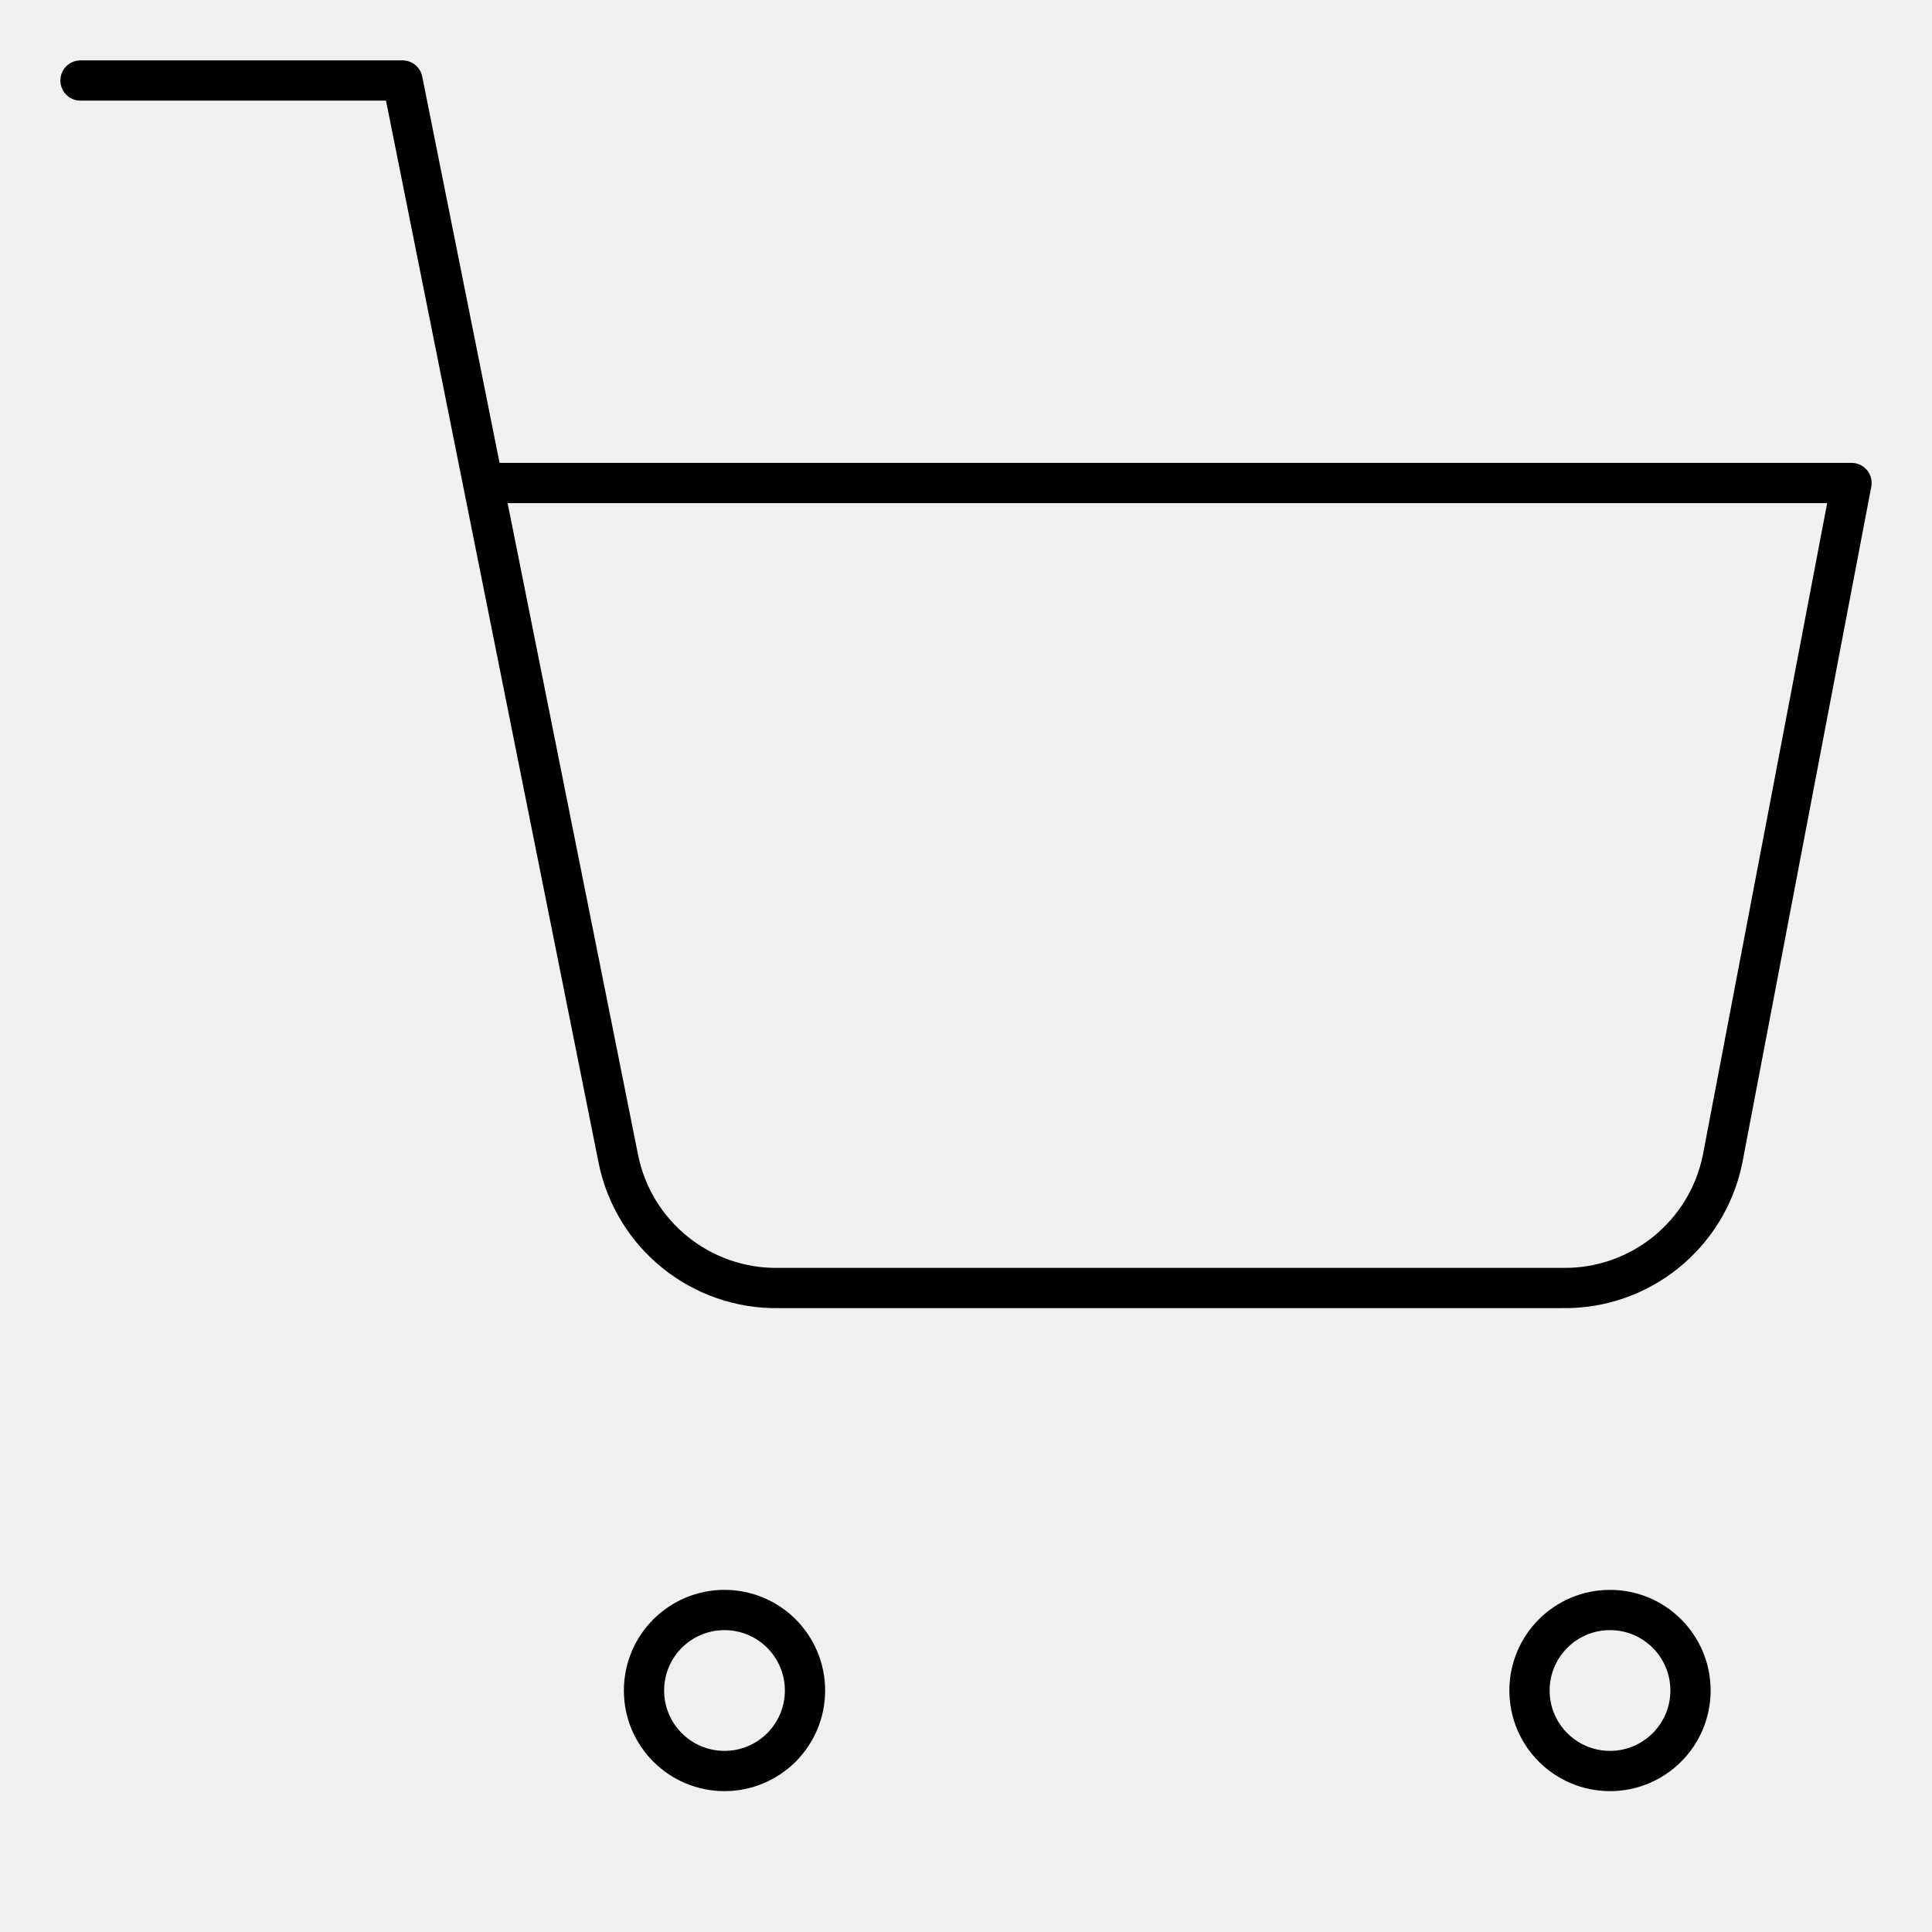
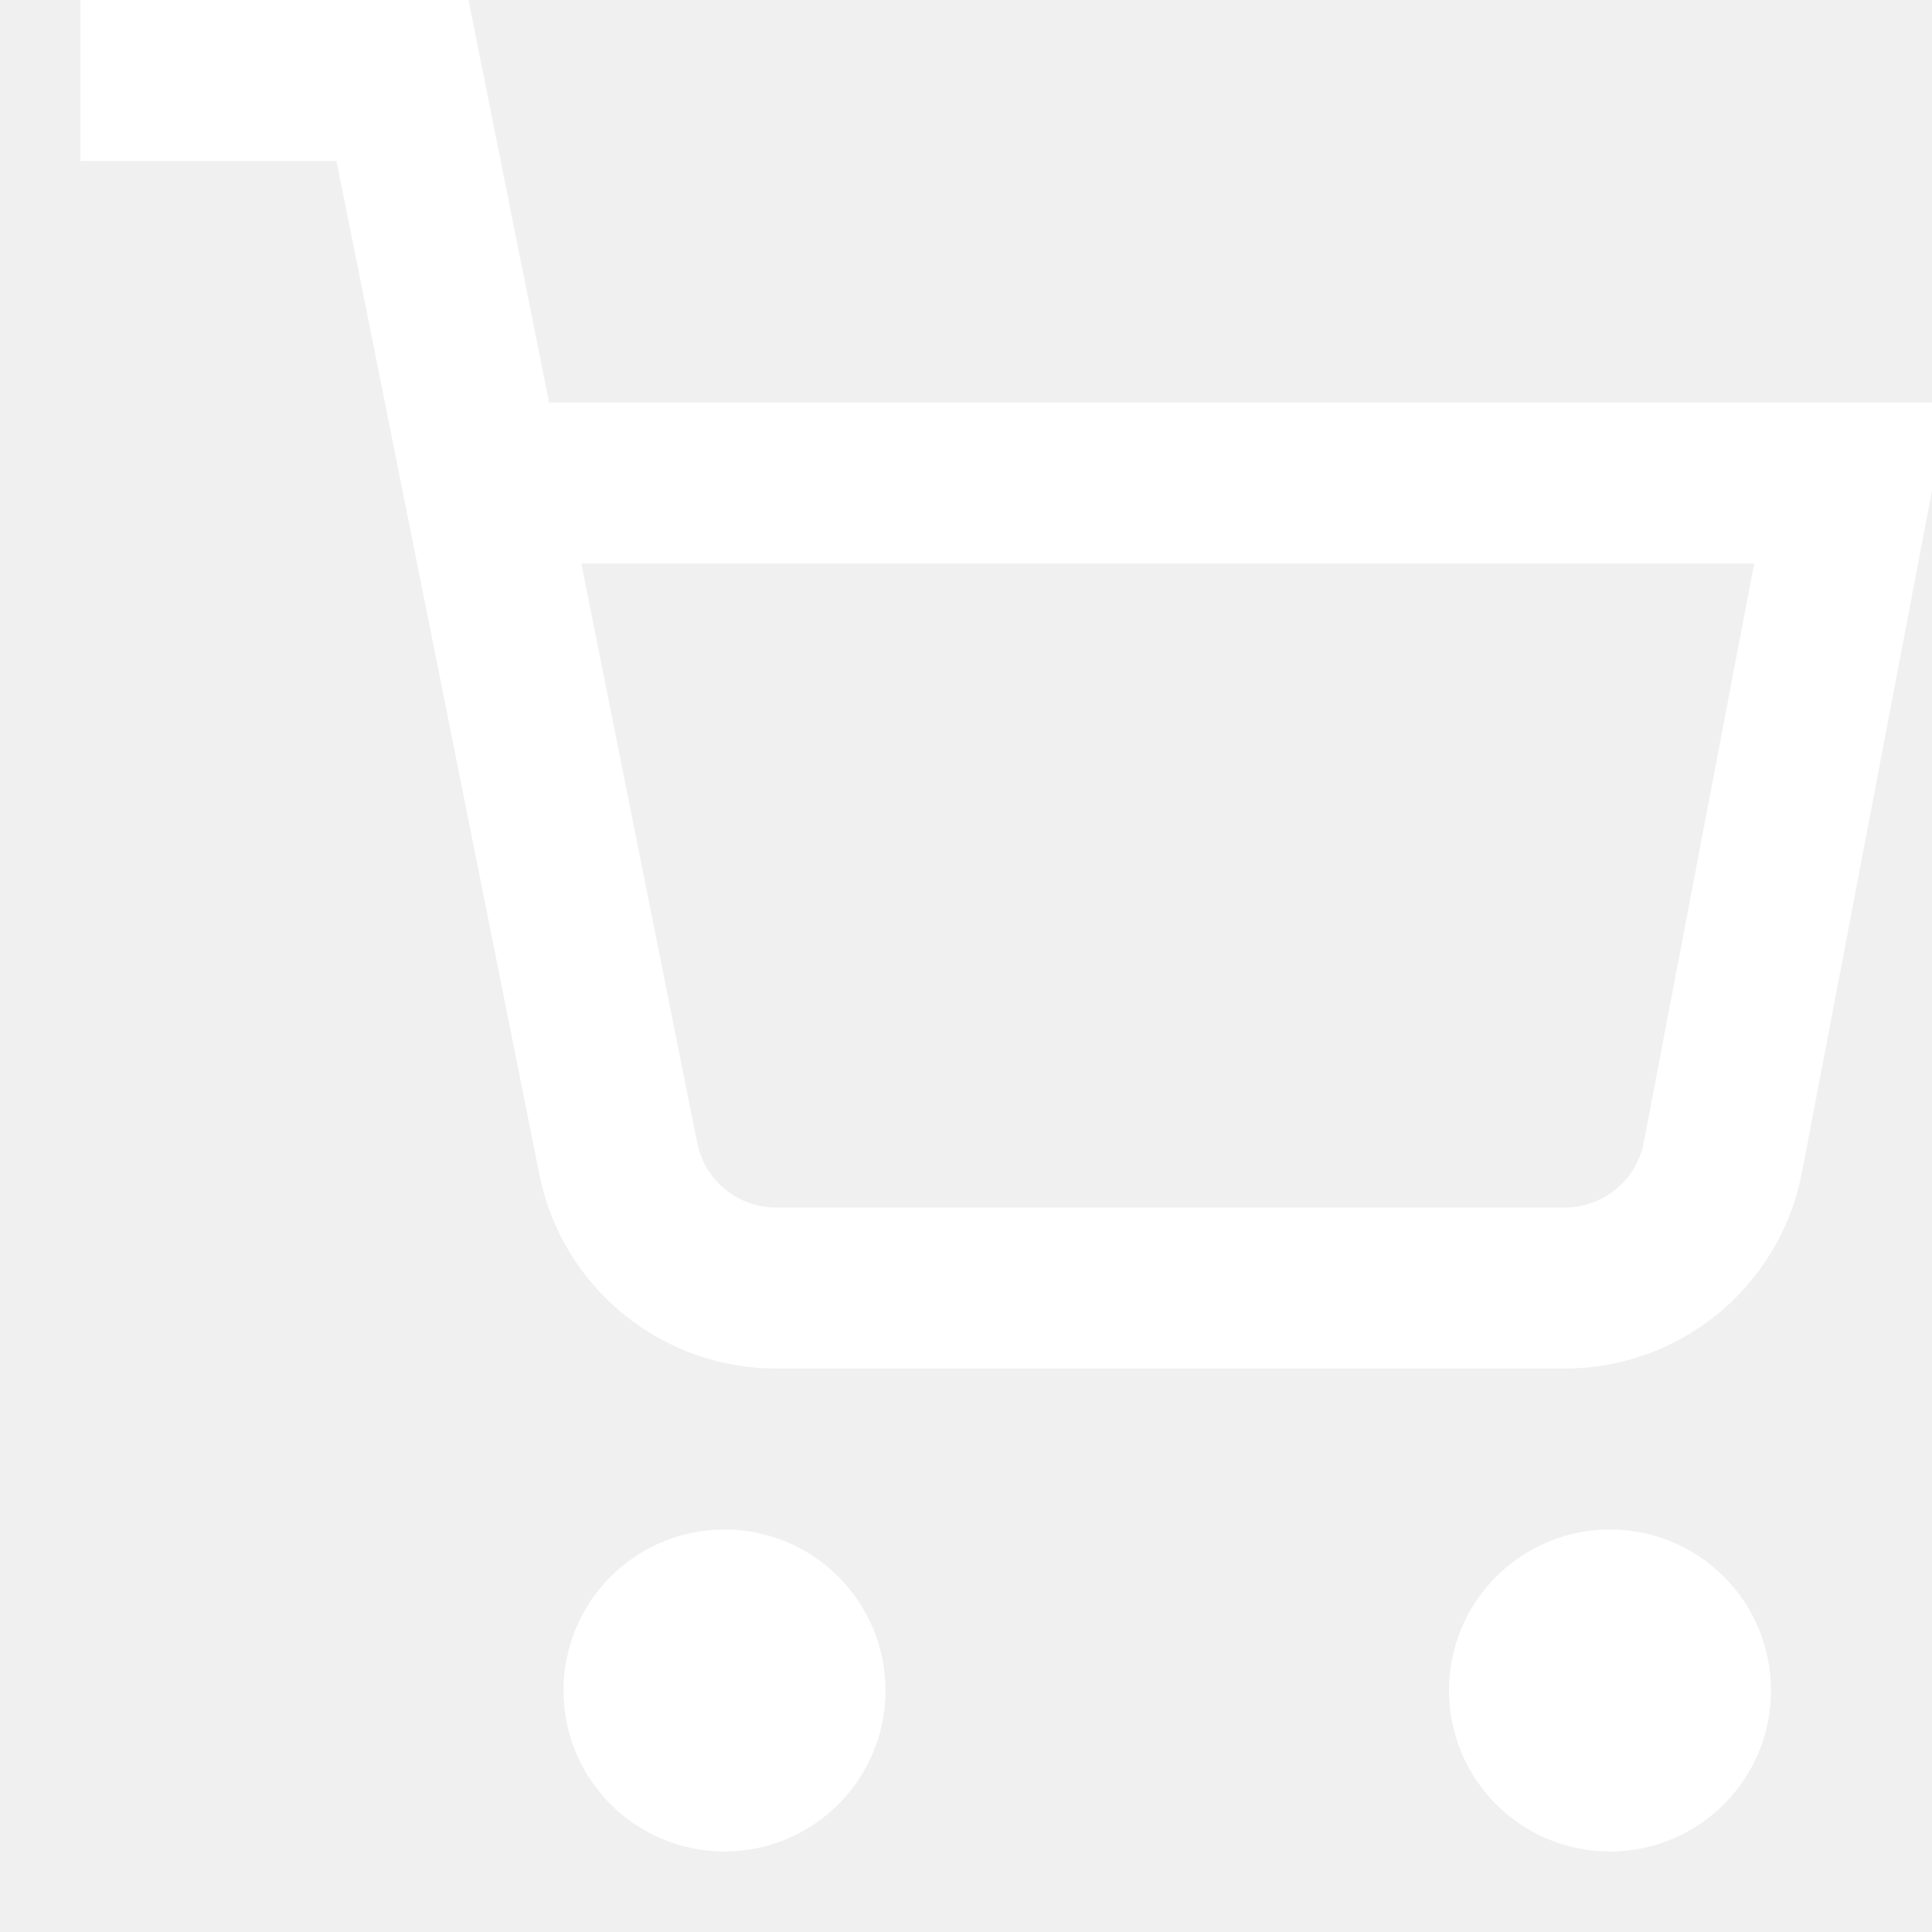
- <svg xmlns="http://www.w3.org/2000/svg" width="60" height="60" viewBox="0 0 24 24" fill="none" stroke="currentColor" stroke-width="0.5" stroke-linecap="round" stroke-linejoin="round" class="feather feather-shopping-cart">
+ <svg xmlns="http://www.w3.org/2000/svg" width="60" height="60" viewBox="0 0 24 24" fill="none" stroke="white" stroke-width="2" class="feather feather-shopping-cart">
  <circle cx="9" cy="21" r="1" />
  <circle cx="20" cy="21" r="1" />
  <path d="M1 1h4l2.68 13.39a2 2 0 0 0 2 1.61h9.72a2 2 0 0 0 2-1.61L23 6H6" />
</svg>
